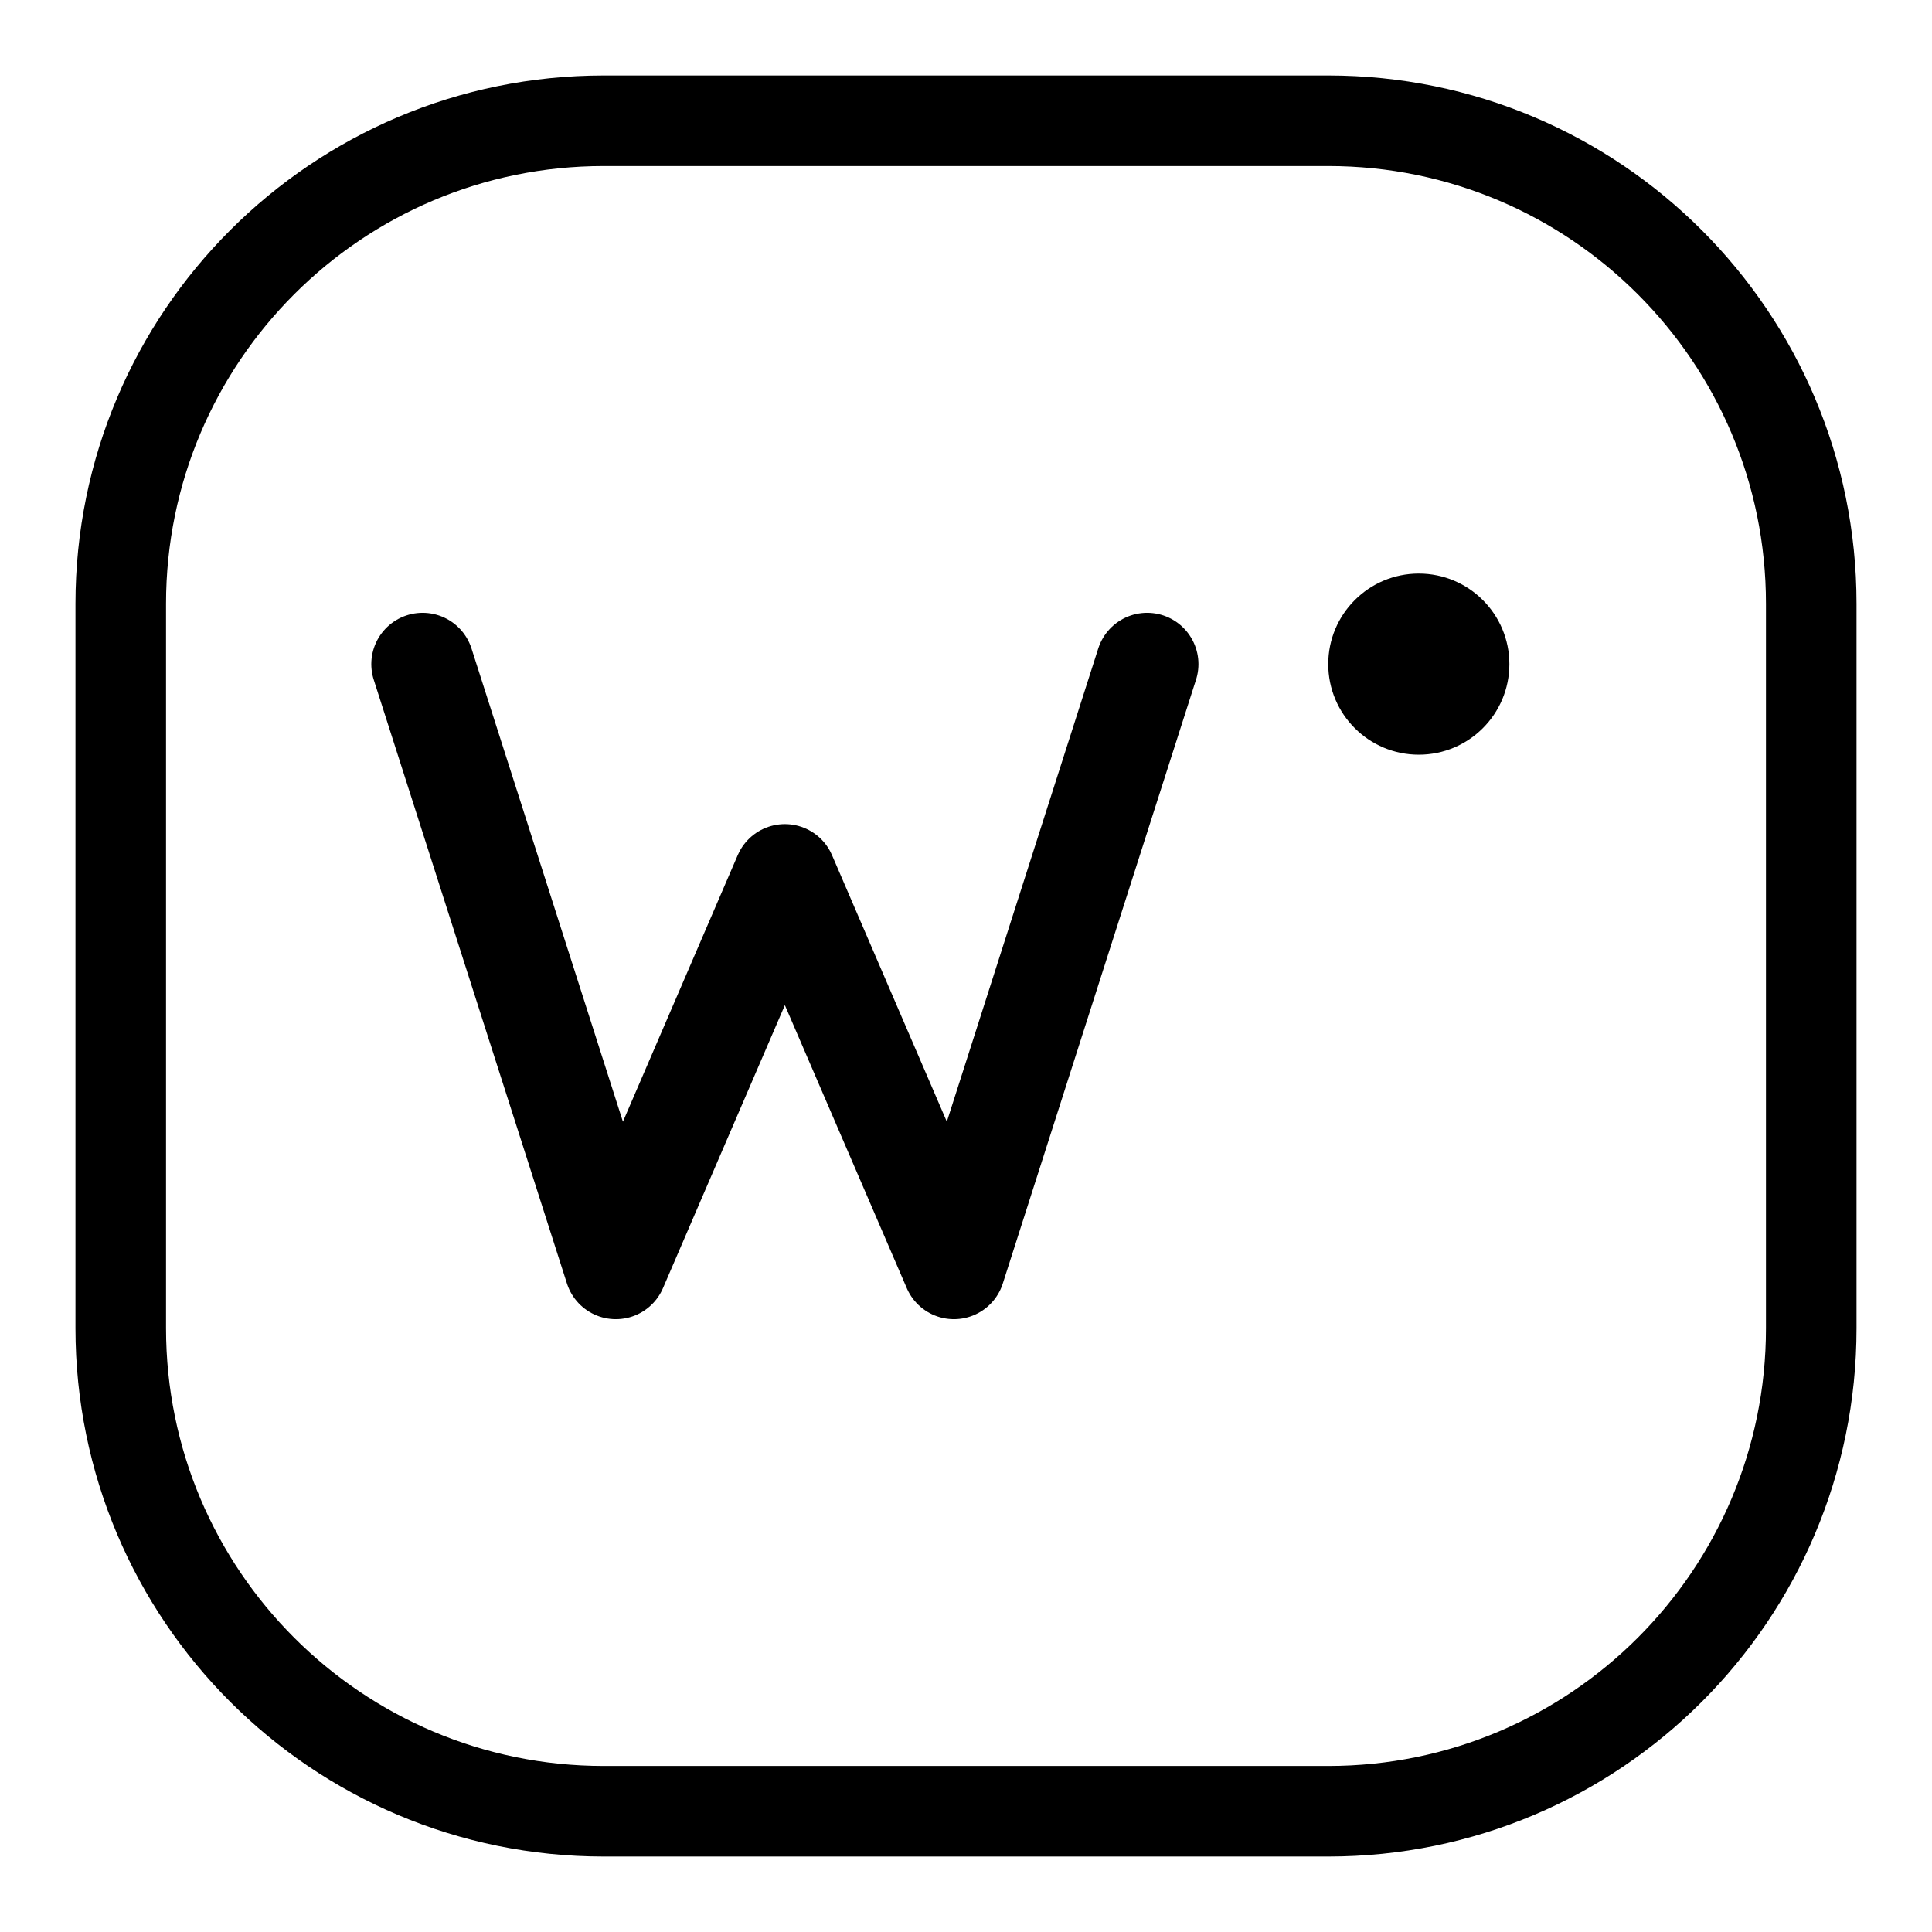
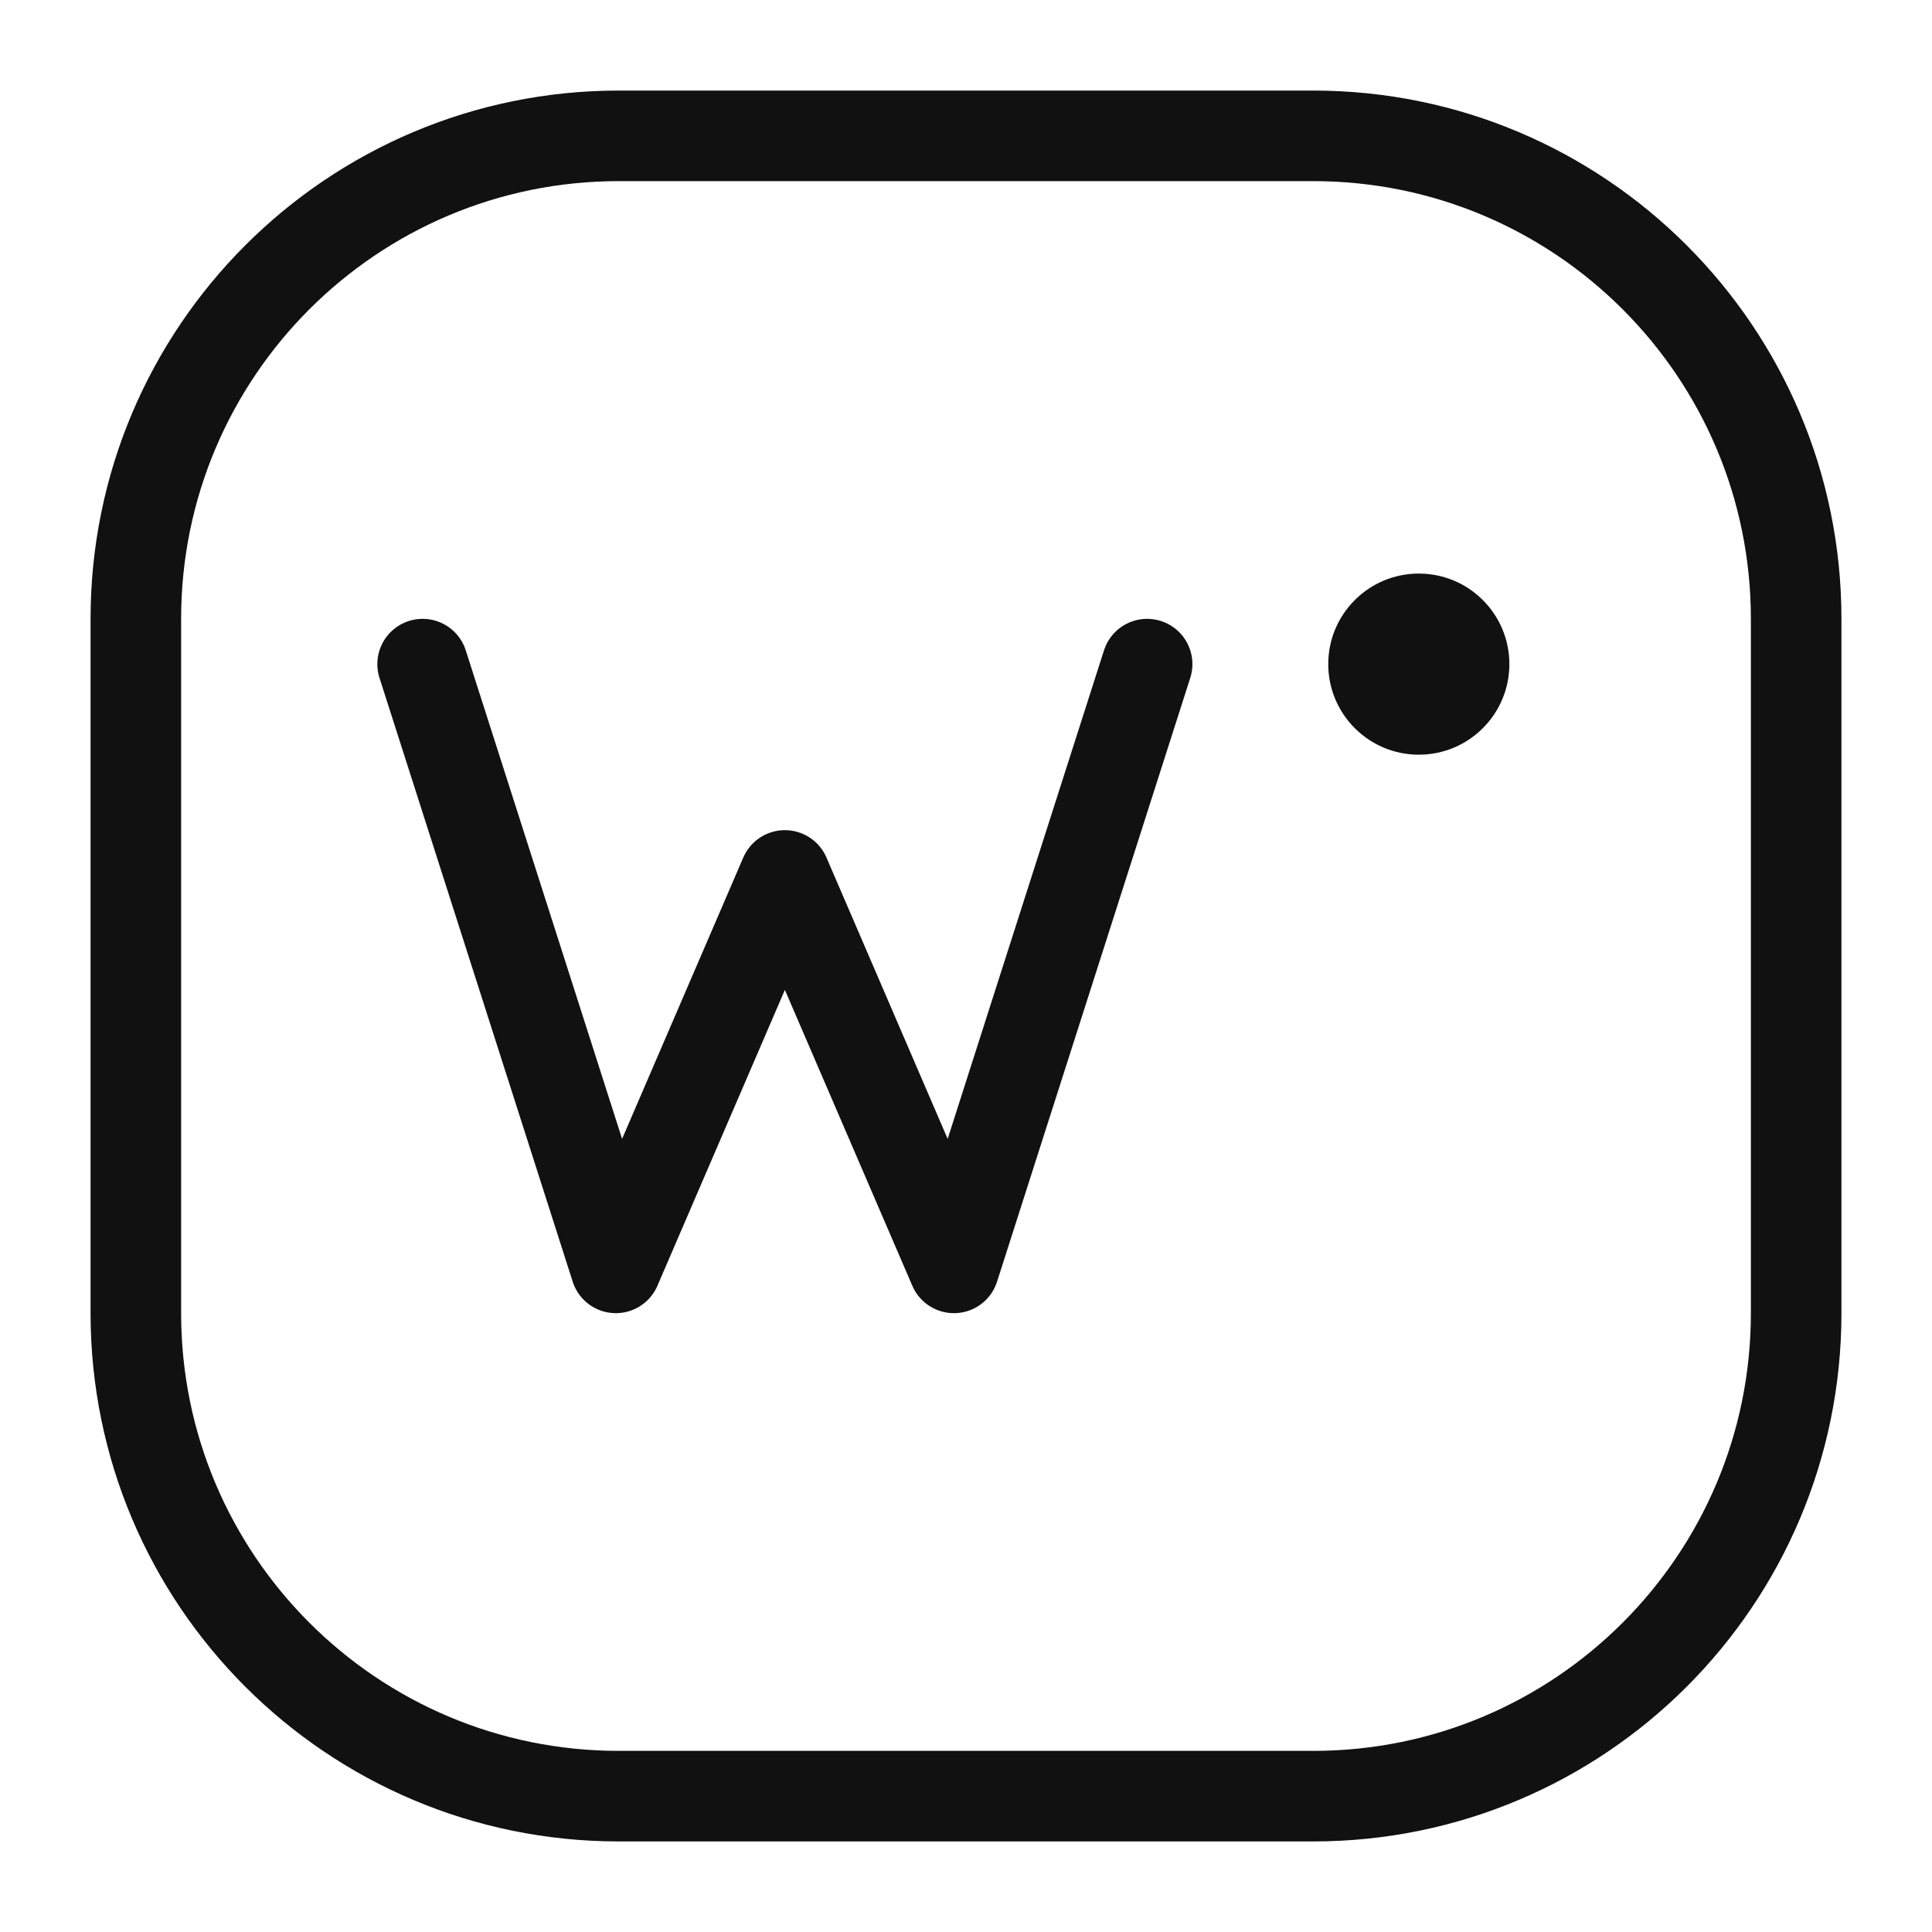
<svg xmlns="http://www.w3.org/2000/svg" width="64" height="64" viewBox="0 0 64 64" role="img" aria-label="WorkBuddy">
-   <rect x="4" y="4" width="56" height="56" rx="16" fill="none" stroke="currentColor" stroke-width="3" />
-   <path d="M14 22l6.4 20 5.6-13 5.6 13L38 22" fill="none" stroke="currentColor" stroke-width="3.4" stroke-linecap="round" stroke-linejoin="round" />
-   <circle cx="47" cy="22" r="3" fill="currentColor" />
+   <style>
+     .ink { fill: none; stroke: #111111; stroke-width: 3; }
+     .dot { fill: #111111; }
+     @media (prefers-color-scheme: dark) {
+       .ink { stroke: #f5f5f5; }
+       .dot { fill: #f5f5f5; }
+     }
+   </style>
+   <rect class="ink" x="4.5" y="4.5" width="55" height="55" rx="16" stroke-width="3" />
+   <path class="ink" d="M14 22l6.4 20 5.6-13 5.6 13L38 22" stroke-width="3.4" stroke-linecap="round" stroke-linejoin="round" />
+   <circle class="dot" cx="47" cy="22" r="3" />
</svg>
